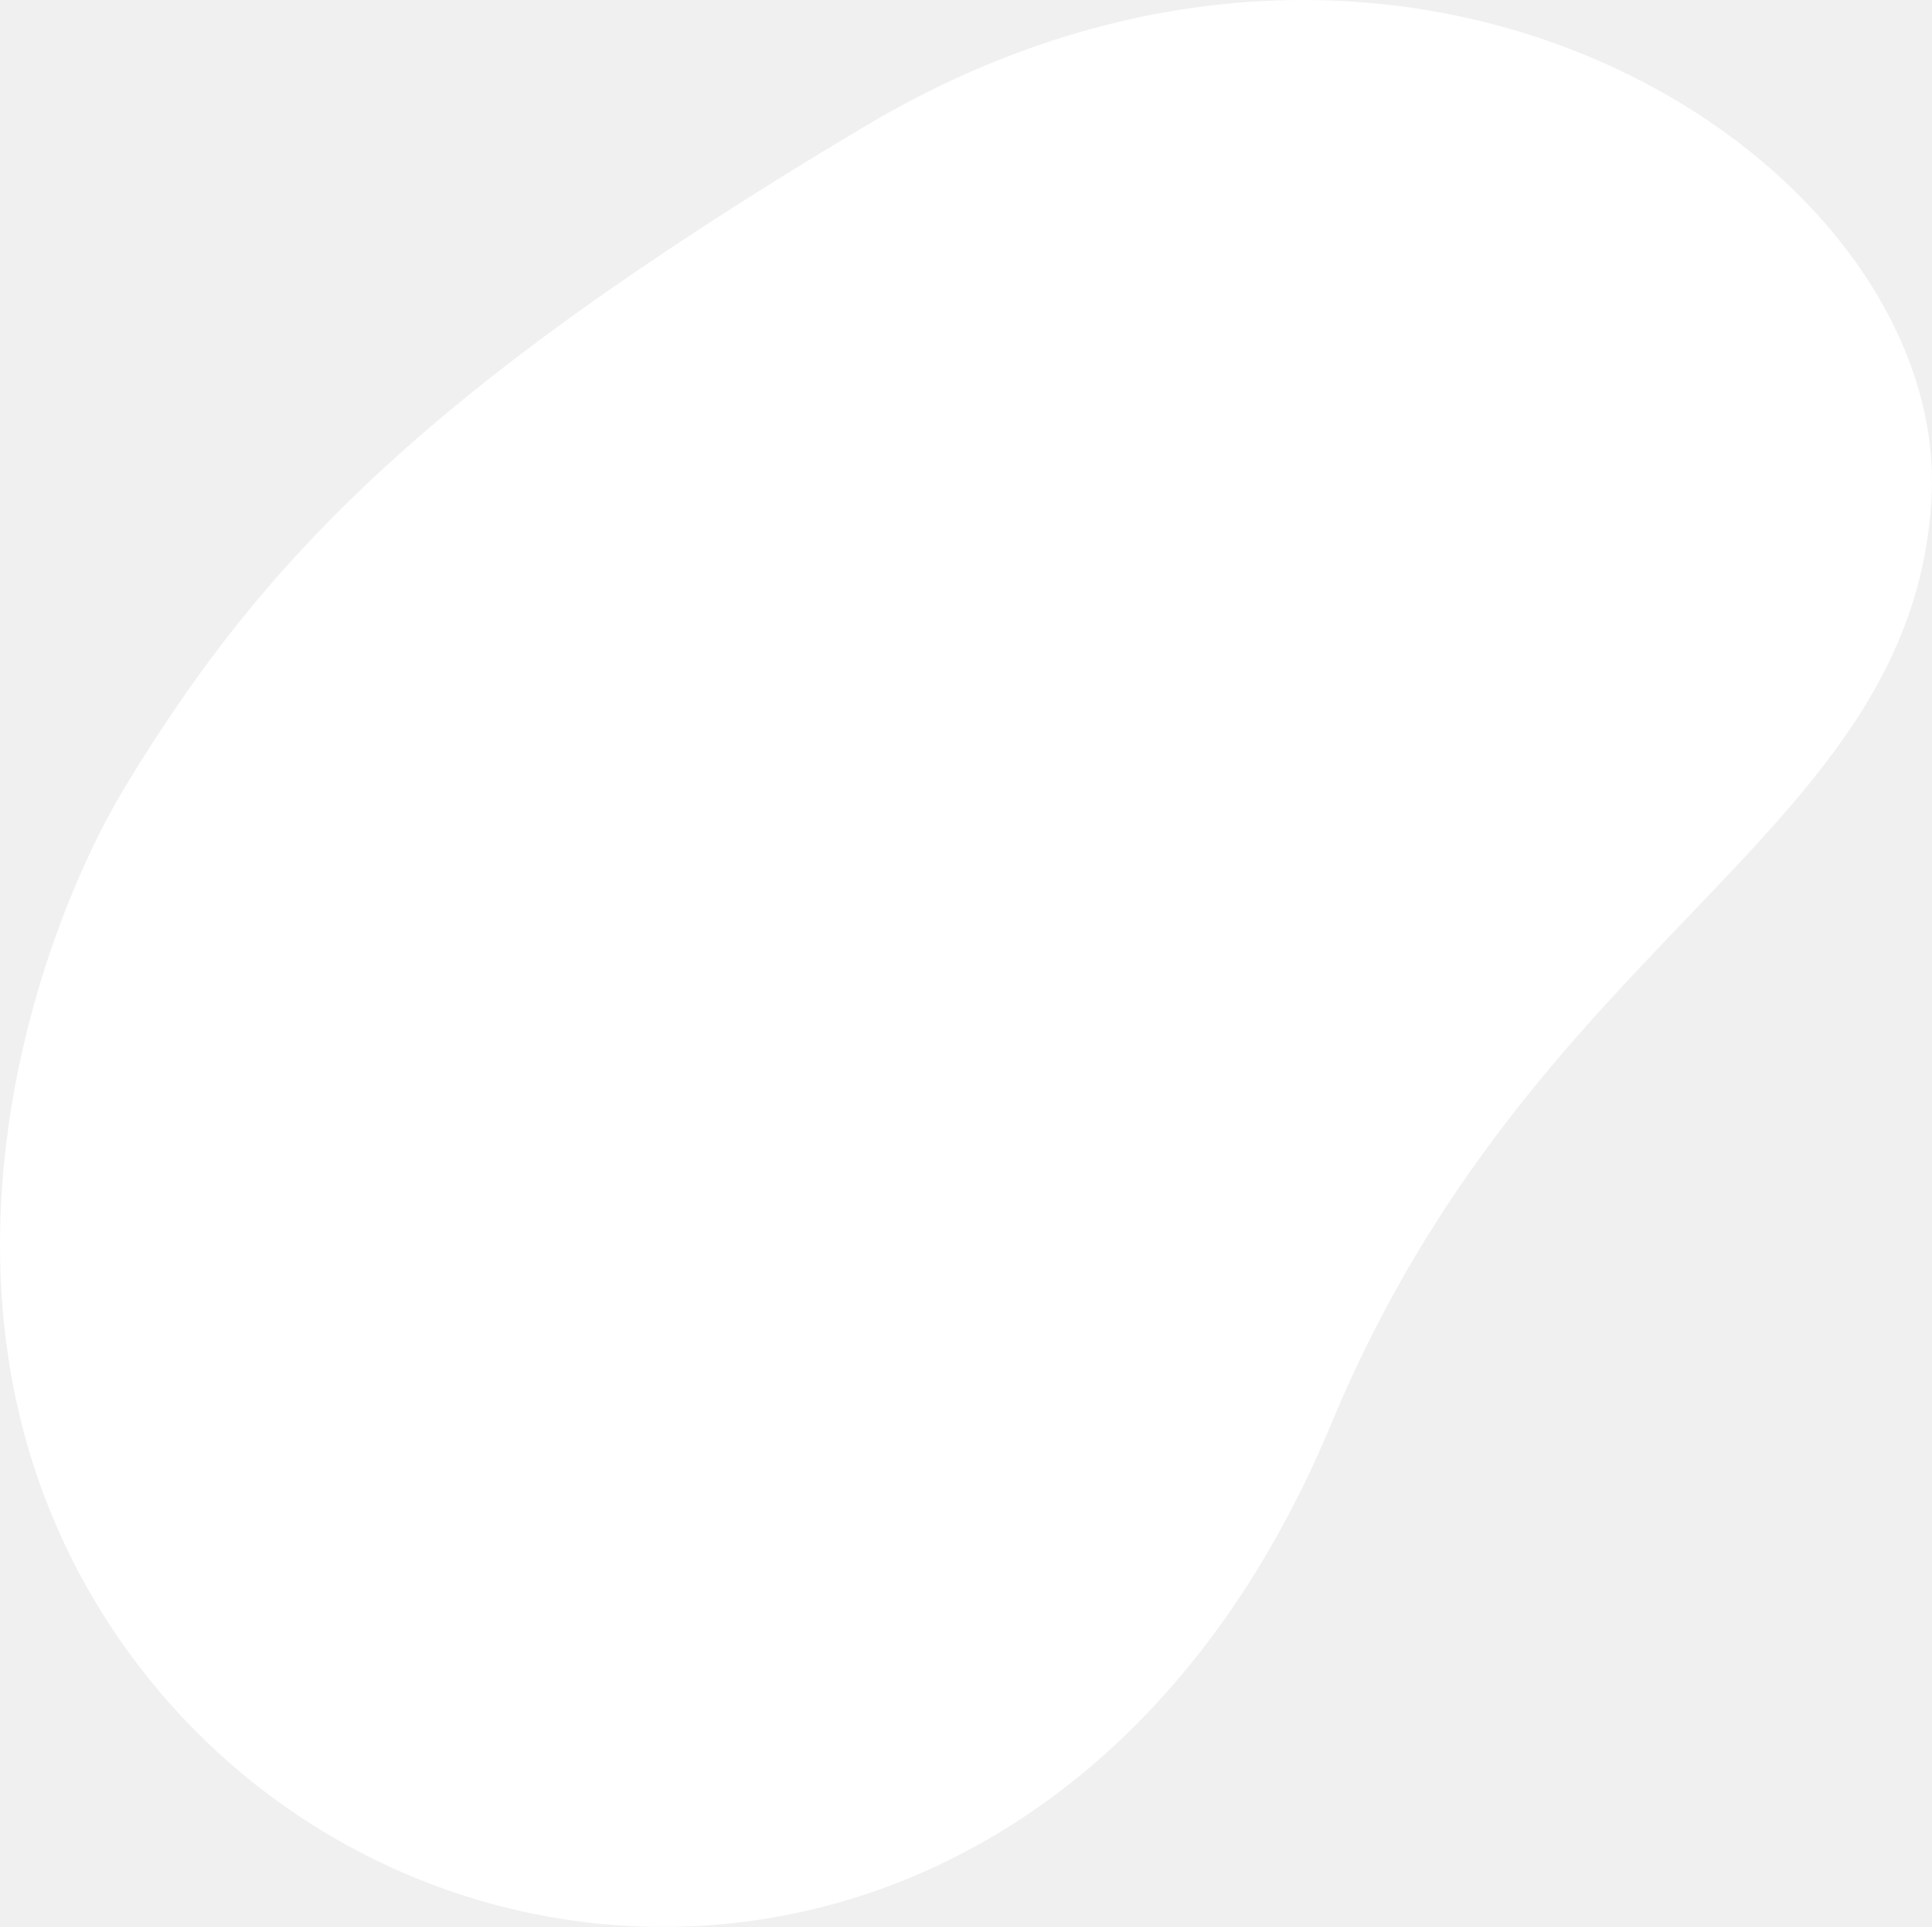
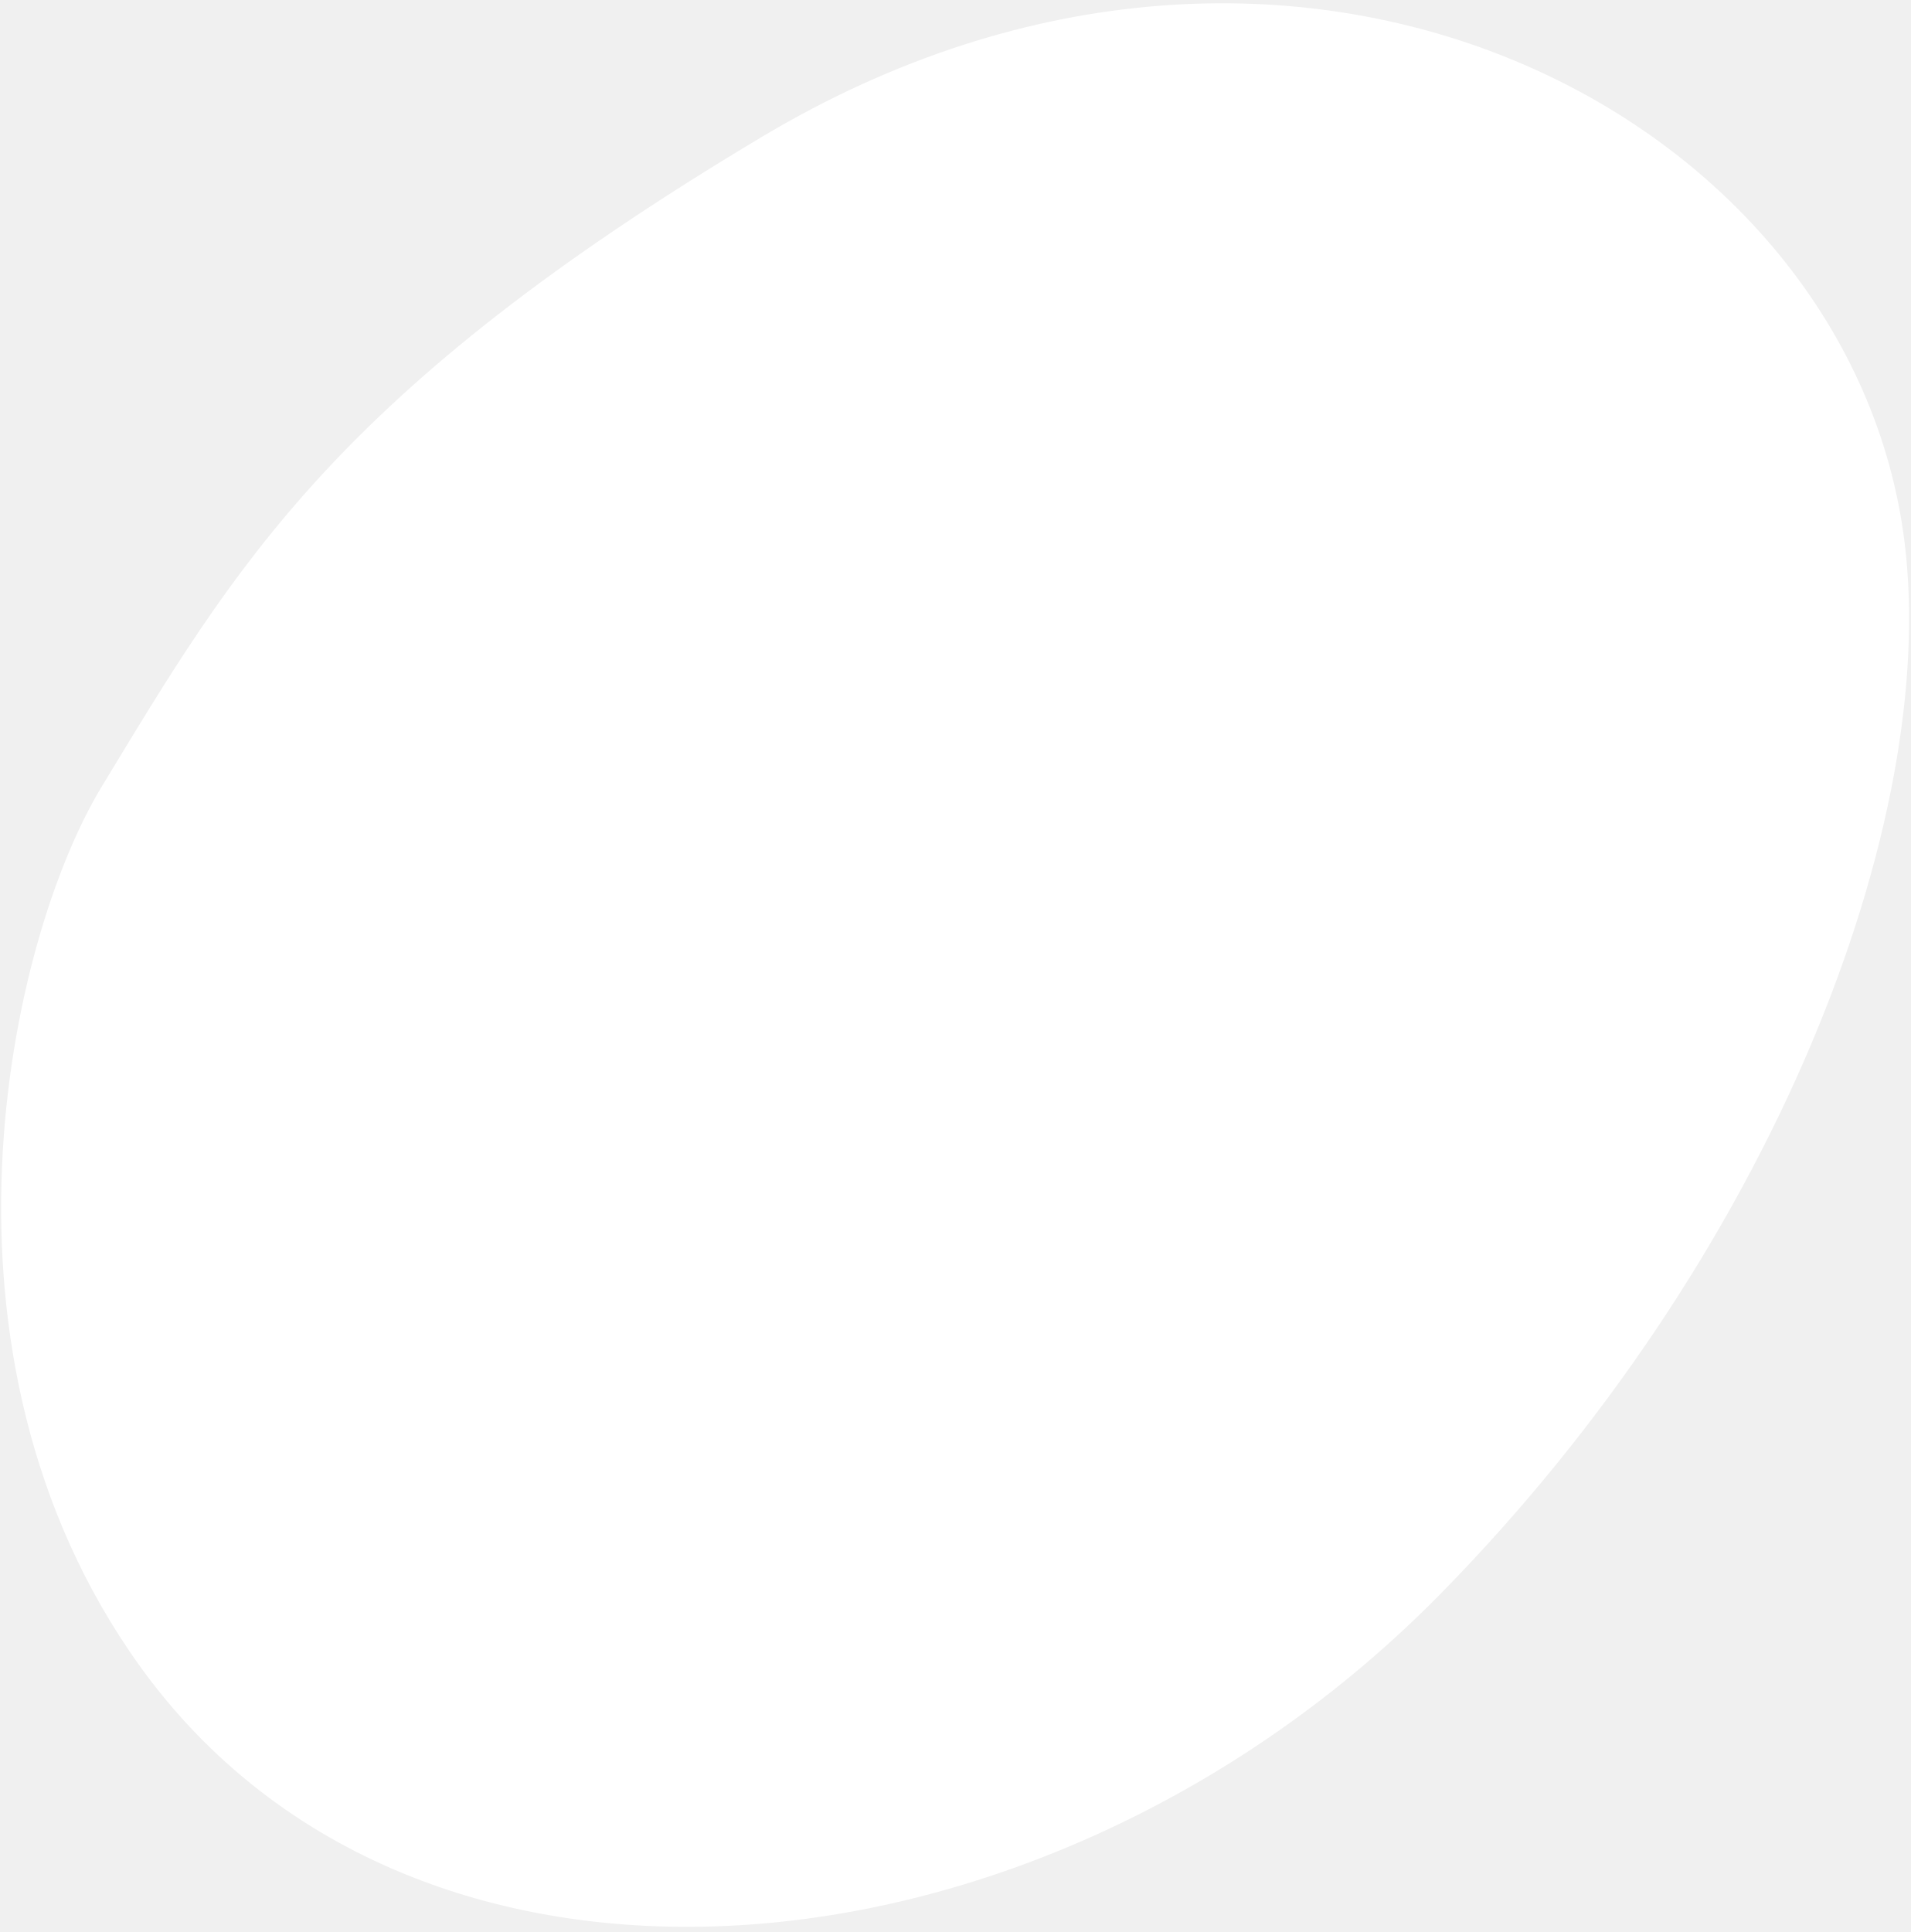
- <svg xmlns="http://www.w3.org/2000/svg" width="353" height="352" viewBox="0 0 353 352" fill="none">
-   <path d="M22.988 301.111C-18.646 242.925 5.641 172.12 22.988 143.525C47.879 102.496 77.818 70.921 157.739 23.238C257.178 -36.089 356.616 29.766 352.899 91.308C349.182 152.85 280.411 170.567 243.238 260.082C195.223 375.707 75.031 373.842 22.988 301.111Z" fill="white" />
+ <svg xmlns="http://www.w3.org/2000/svg" width="357" height="361" viewBox="0 0 357 361" fill="none">
+   <path d="M25.988 311.113C-15.646 252.927 1.651 175.596 18.998 147.001C43.889 105.972 62.579 73.183 142.5 25.5C241.939 -33.827 346 21.501 355.899 101.309C362.376 153.527 331.5 234.501 269 298.001C196 372.169 78.031 383.844 25.988 311.113Z" fill="white" />
</svg>
